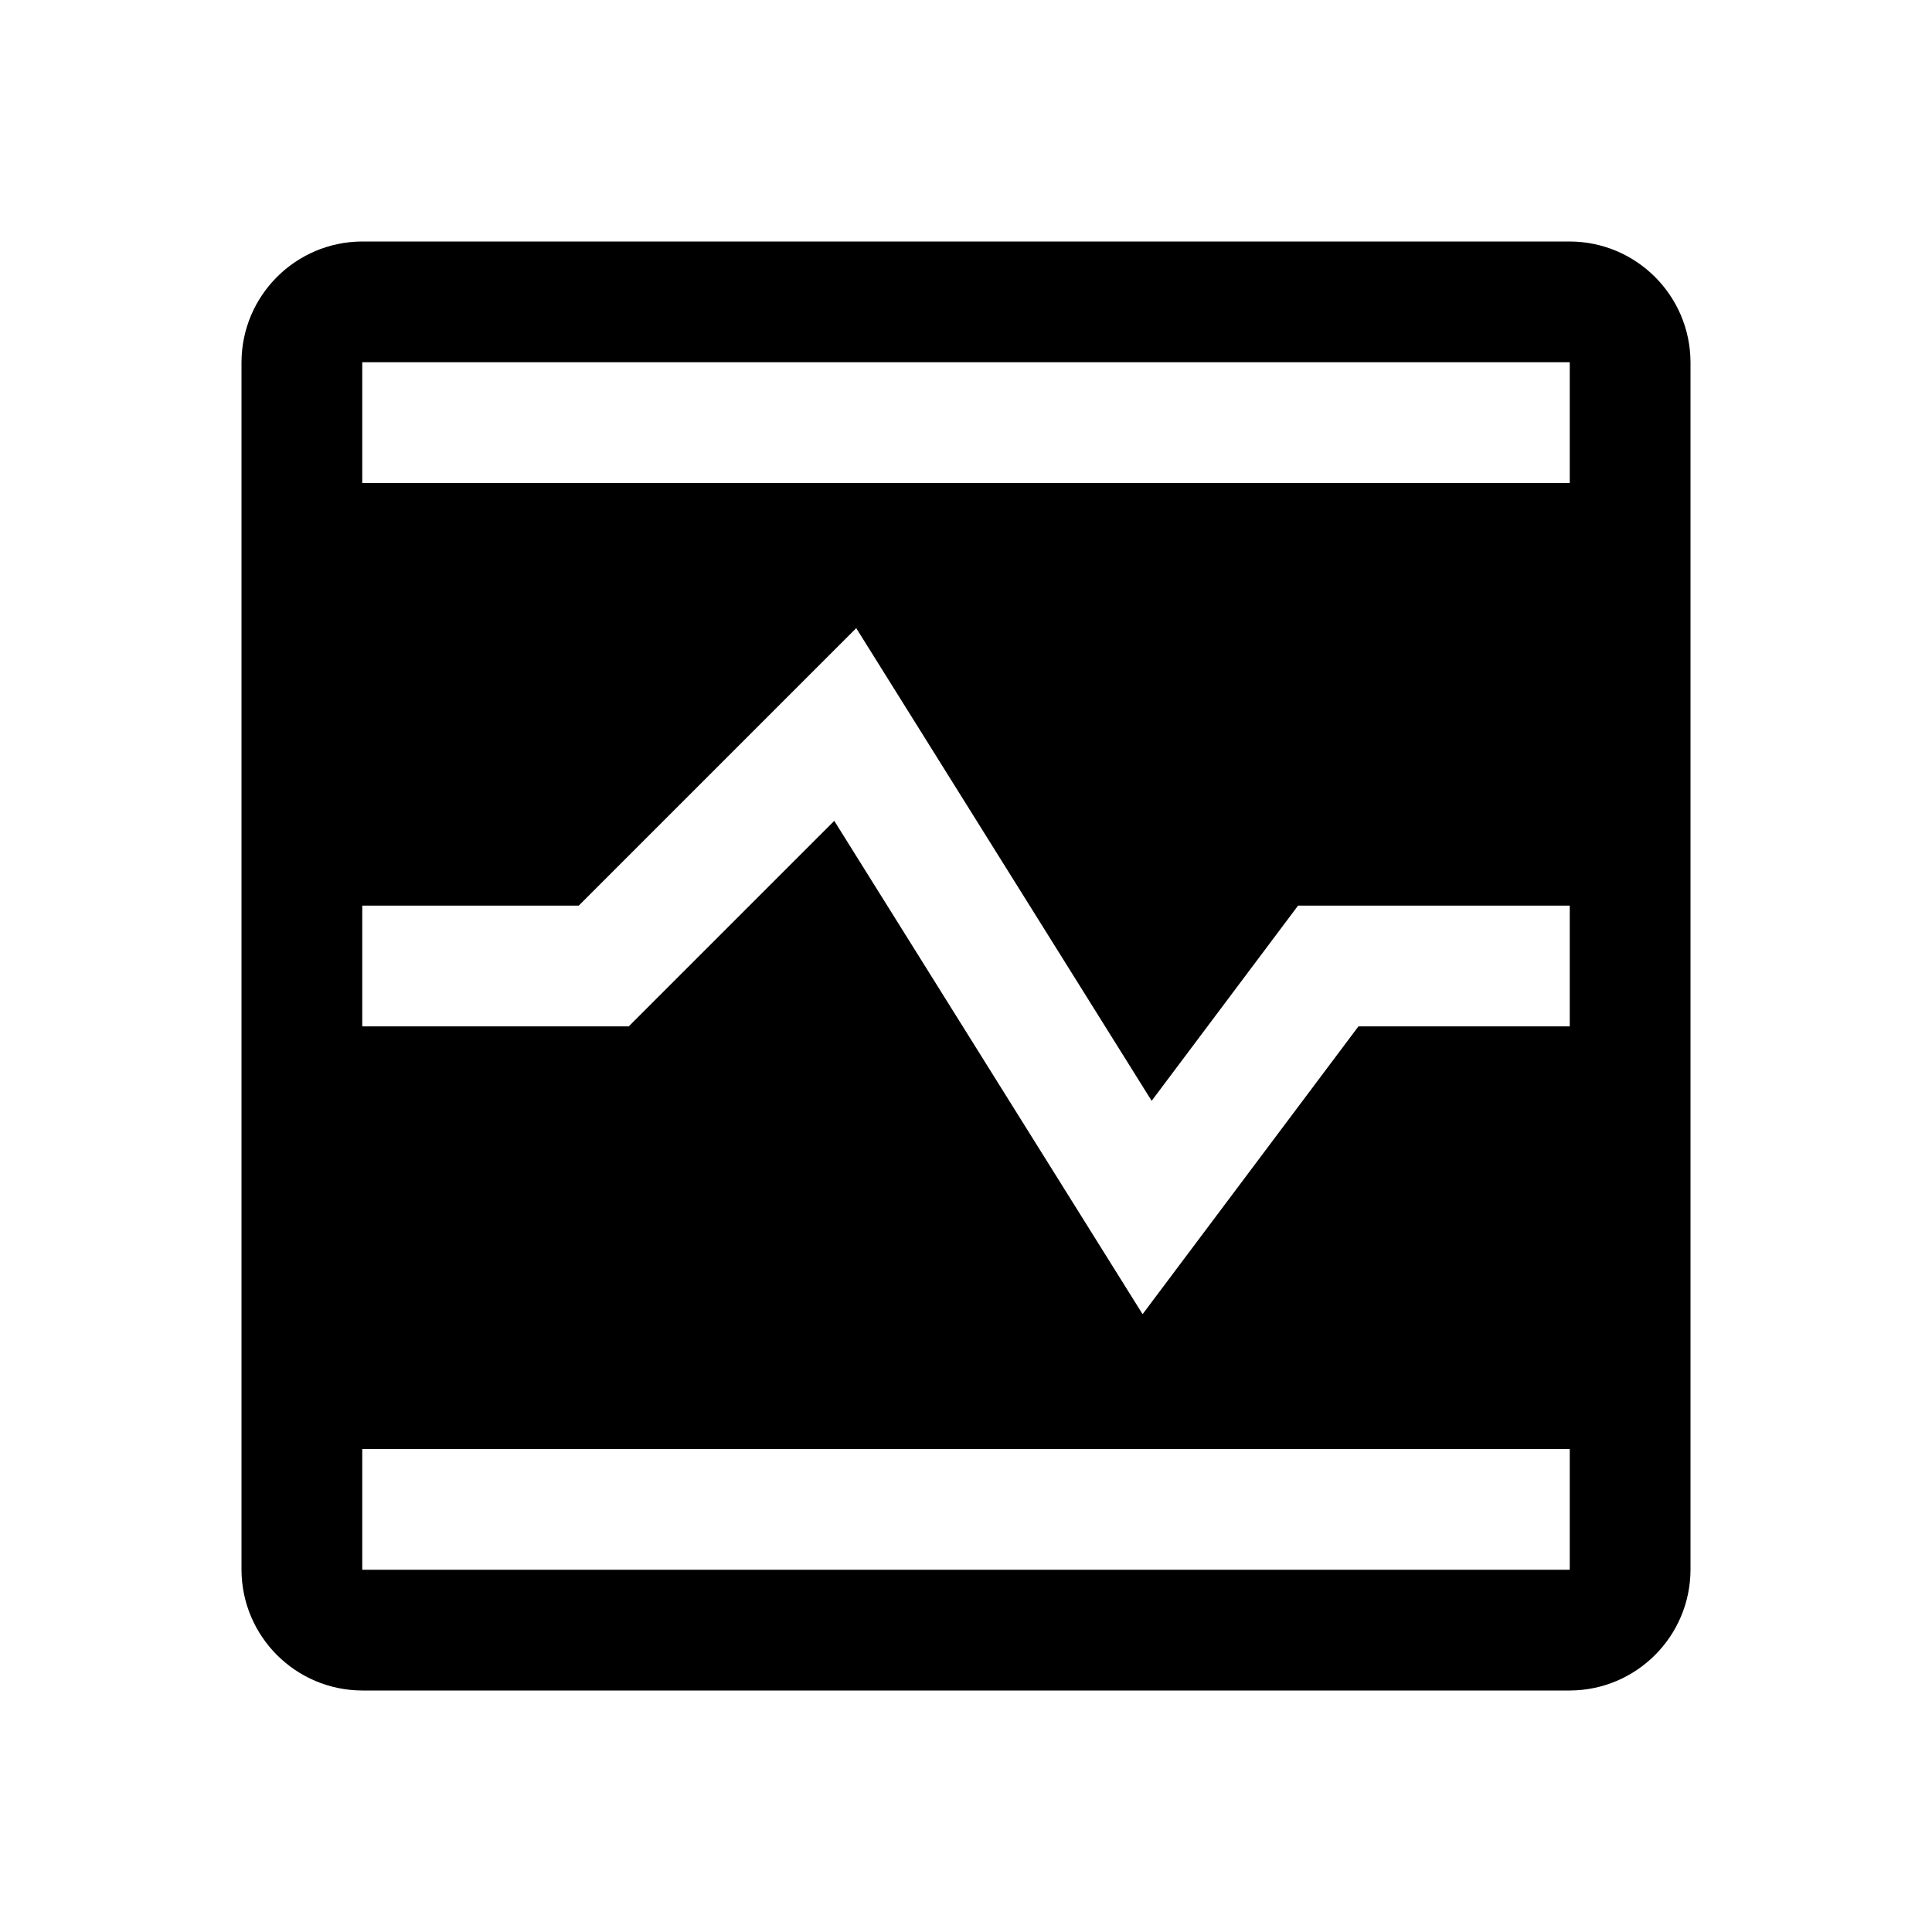
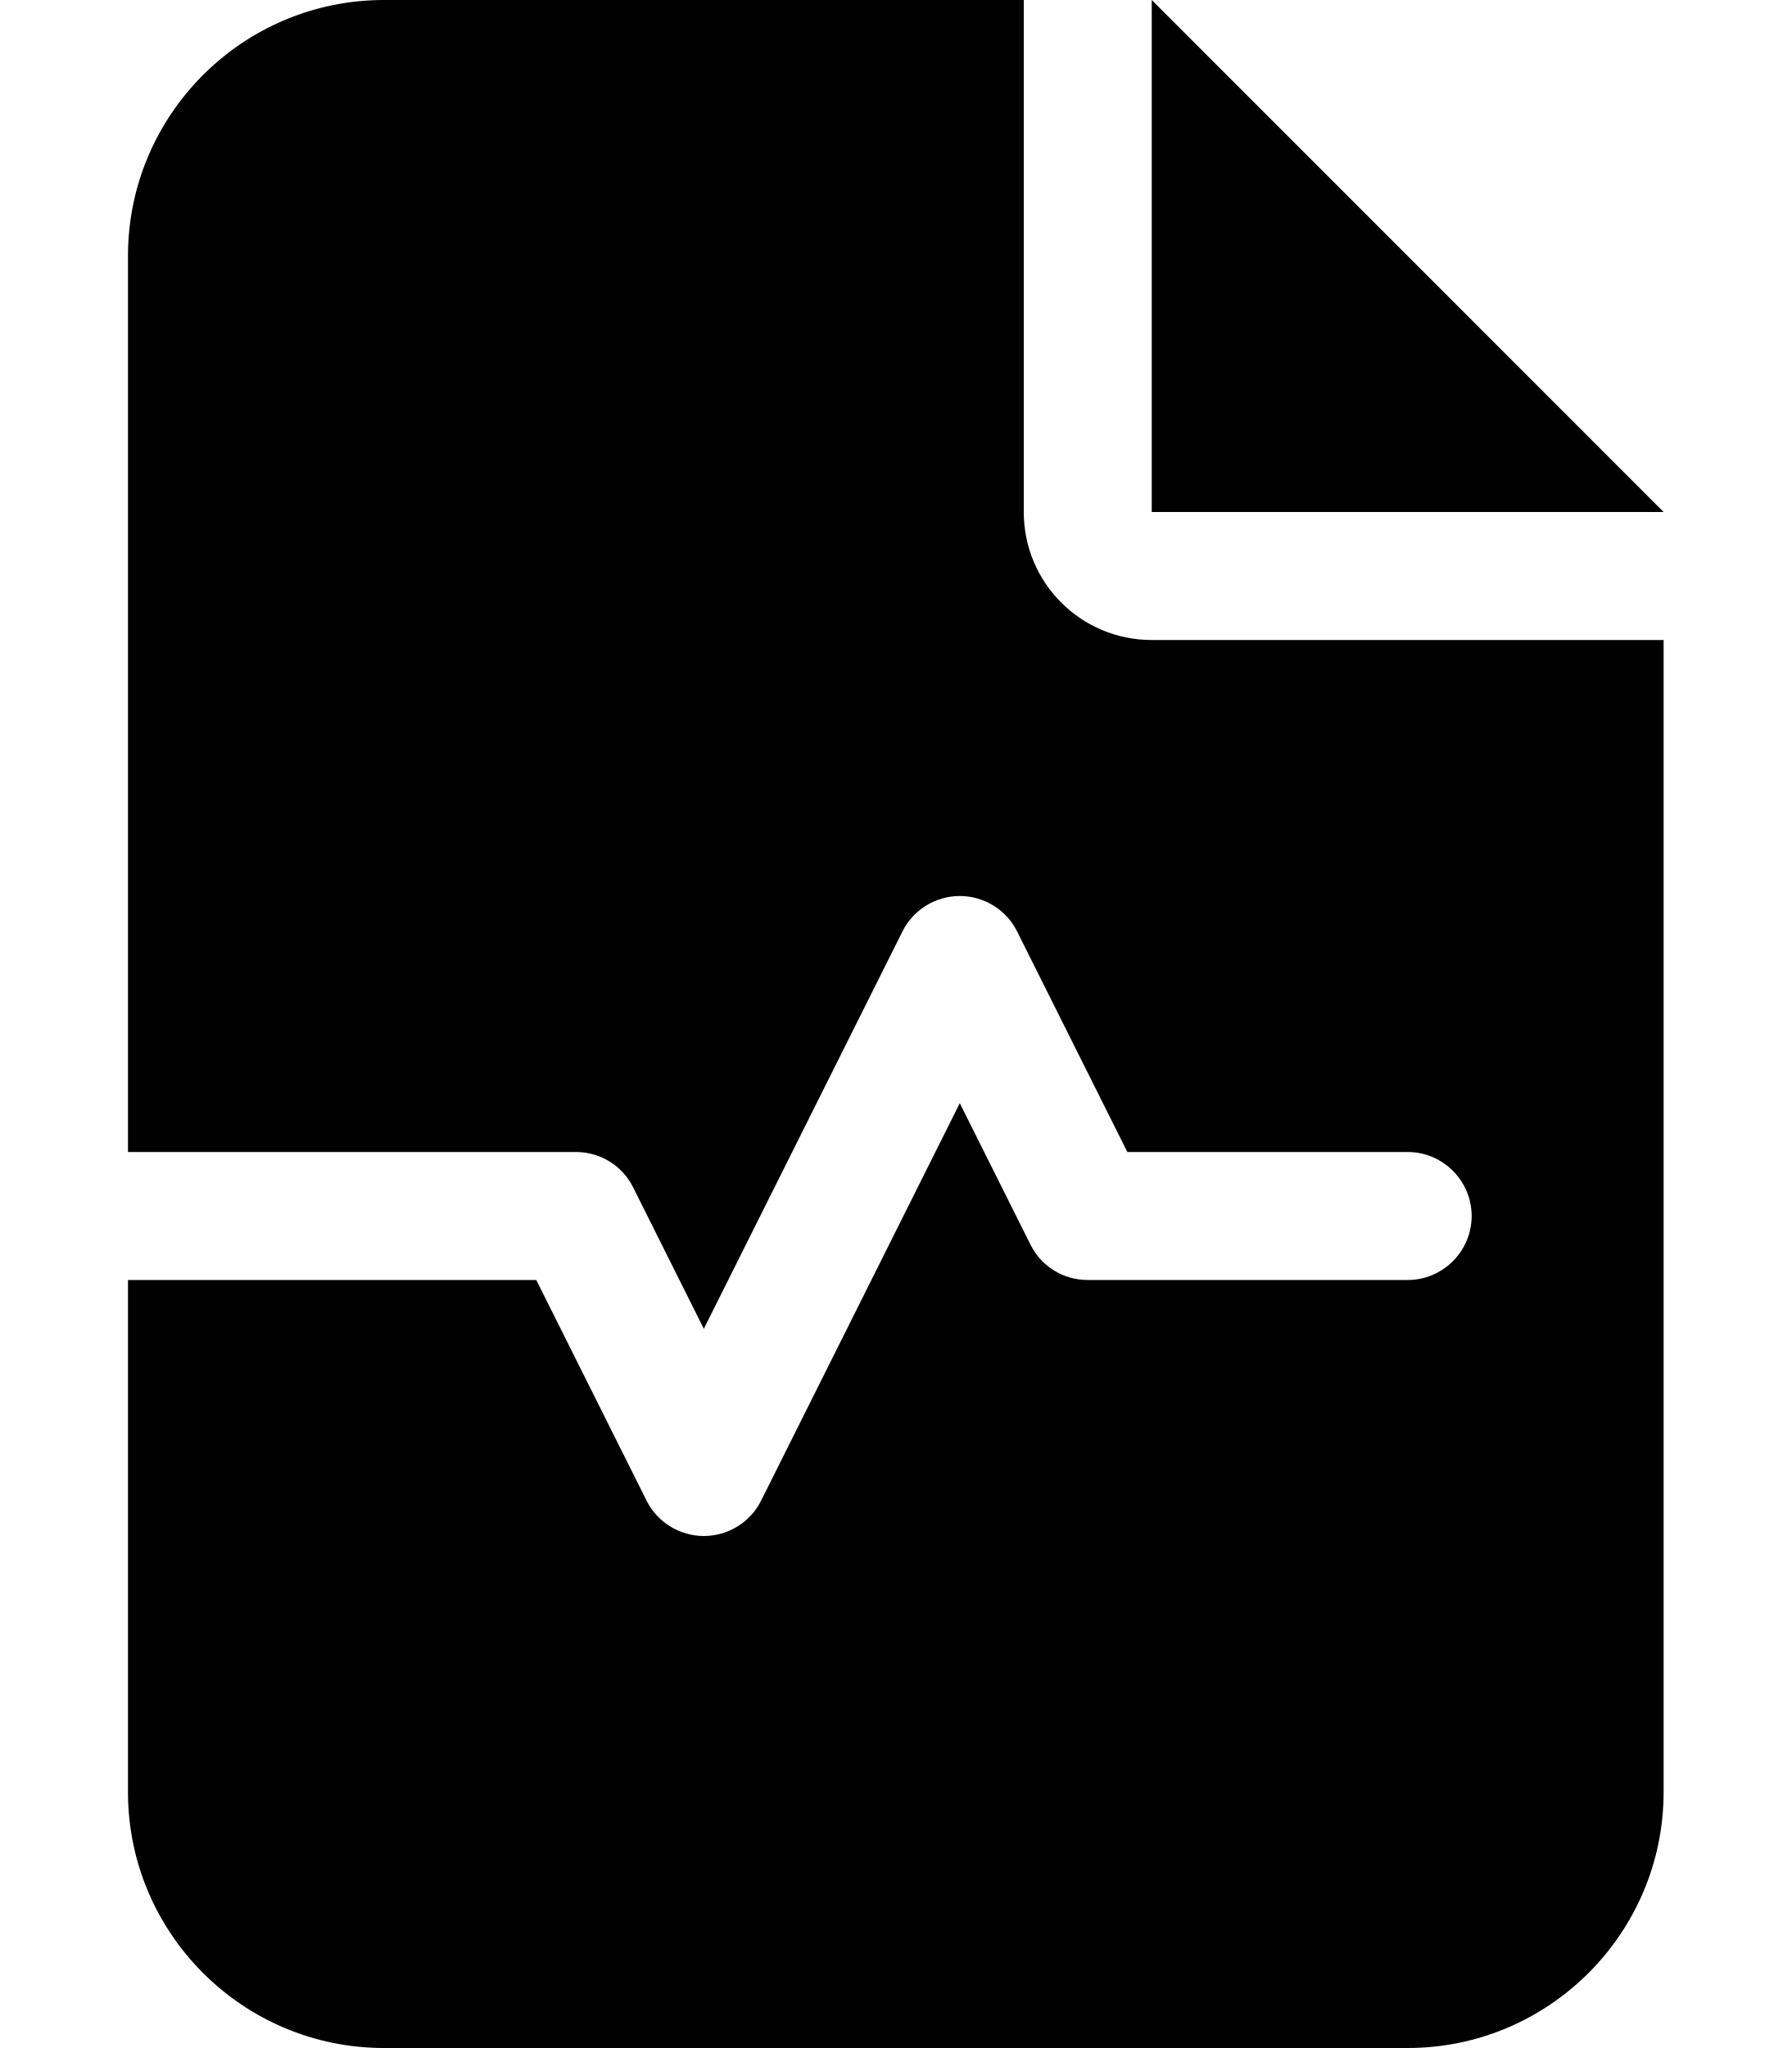
- <svg xmlns="http://www.w3.org/2000/svg" t="1566036347051" class="icon" viewBox="0 0 1024 1024" version="1.1" p-id="5853" width="200" height="200">
-   <defs>
-     <style type="text/css" />
-   </defs>
-   <path d="M832 128H192a64.19 64.19 0 0 0-64 64v640a64.19 64.19 0 0 0 64 64h640a64.19 64.19 0 0 0 64-64V192a64.19 64.19 0 0 0-64-64z m0 703.89l-0.11 0.11H192.11l-0.11-0.11V768h640zM832 544H720L605.6 696.54 442.18 435.07 333.25 544H192v-64h114.75l147.07-147.07L610.4 583.46 688 480h144z m0-288H192v-63.89l0.11-0.11h639.78l0.11 0.11z" p-id="5854" />
+ <svg xmlns="http://www.w3.org/2000/svg" viewBox="0 0 448 512">
+   <path d="M96 0C60.7 0 32 28.7 32 64V288H144c6.1 0 11.6 3.4 14.3 8.8L176 332.2l49.7-99.4c2.7-5.4 8.3-8.8 14.3-8.8s11.6 3.4 14.3 8.8L281.9 288H352c8.8 0 16 7.2 16 16s-7.2 16-16 16H272c-6.1 0-11.6-3.4-14.3-8.8L240 275.8l-49.7 99.4c-2.7 5.4-8.3 8.8-14.3 8.8s-11.6-3.4-14.3-8.8L134.1 320H32V448c0 35.3 28.7 64 64 64H352c35.3 0 64-28.7 64-64V160H288c-17.7 0-32-14.3-32-32V0H96zM288 0V128H416L288 0z" />
</svg>
